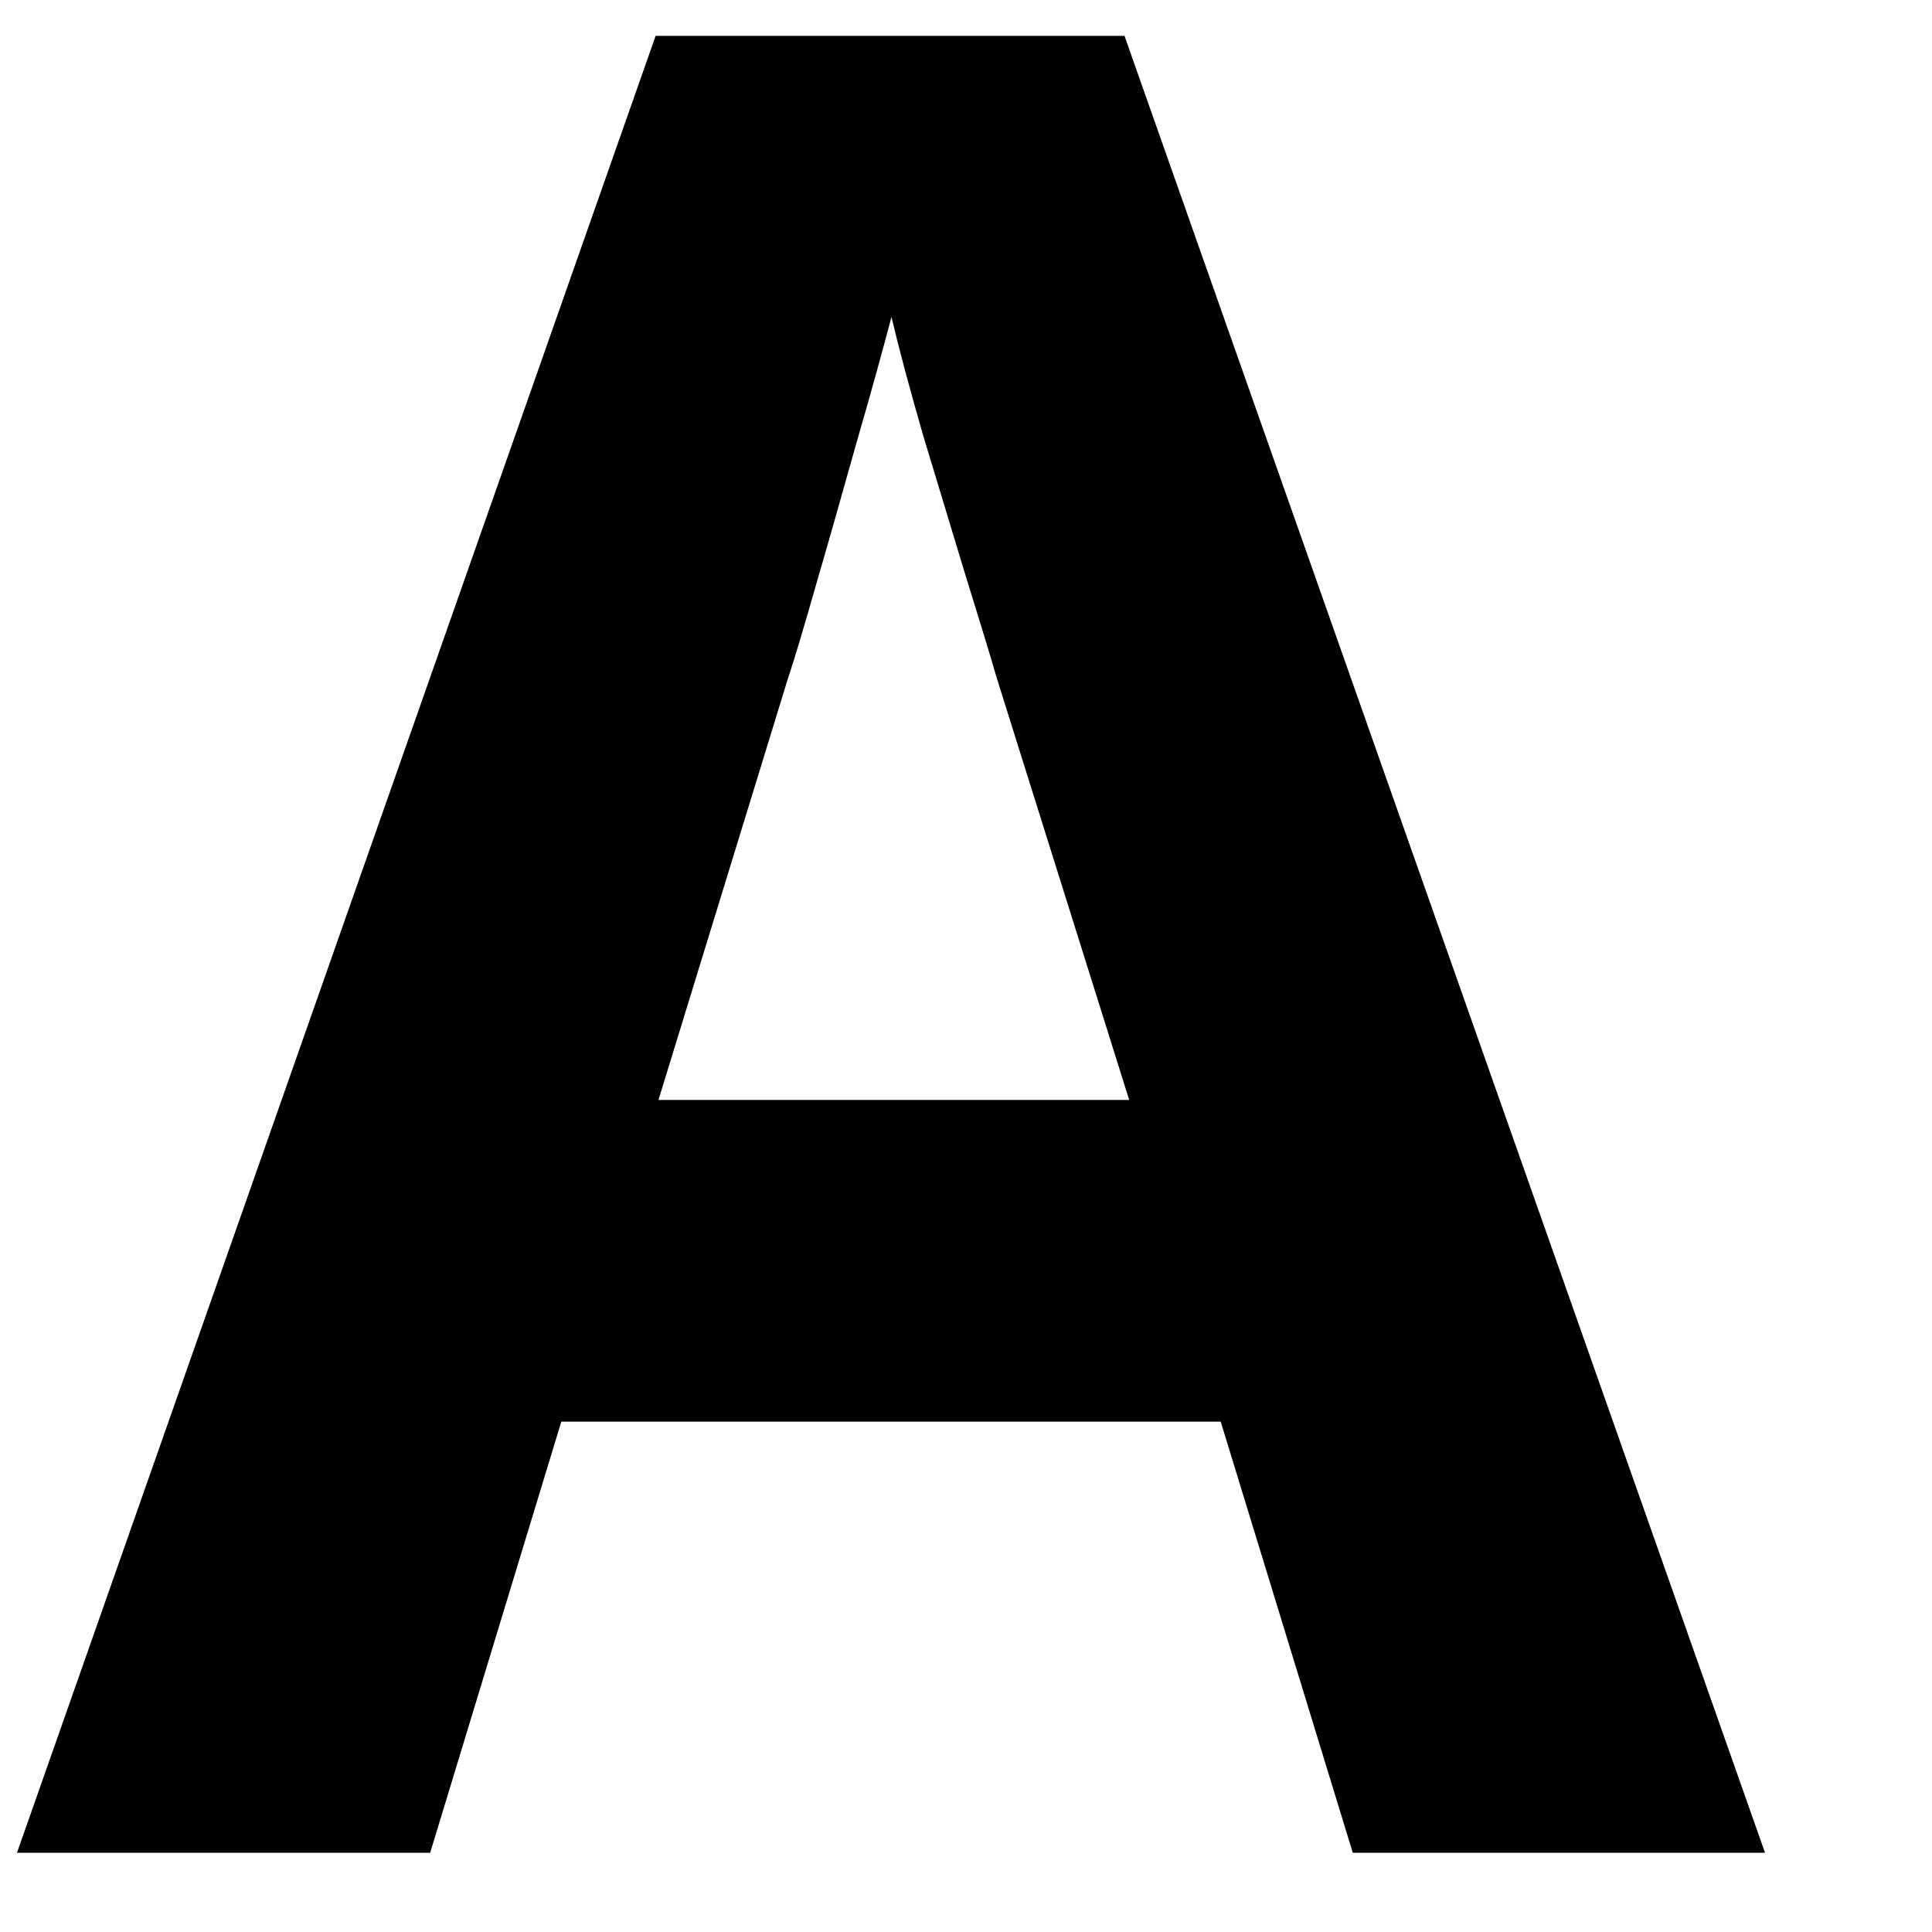
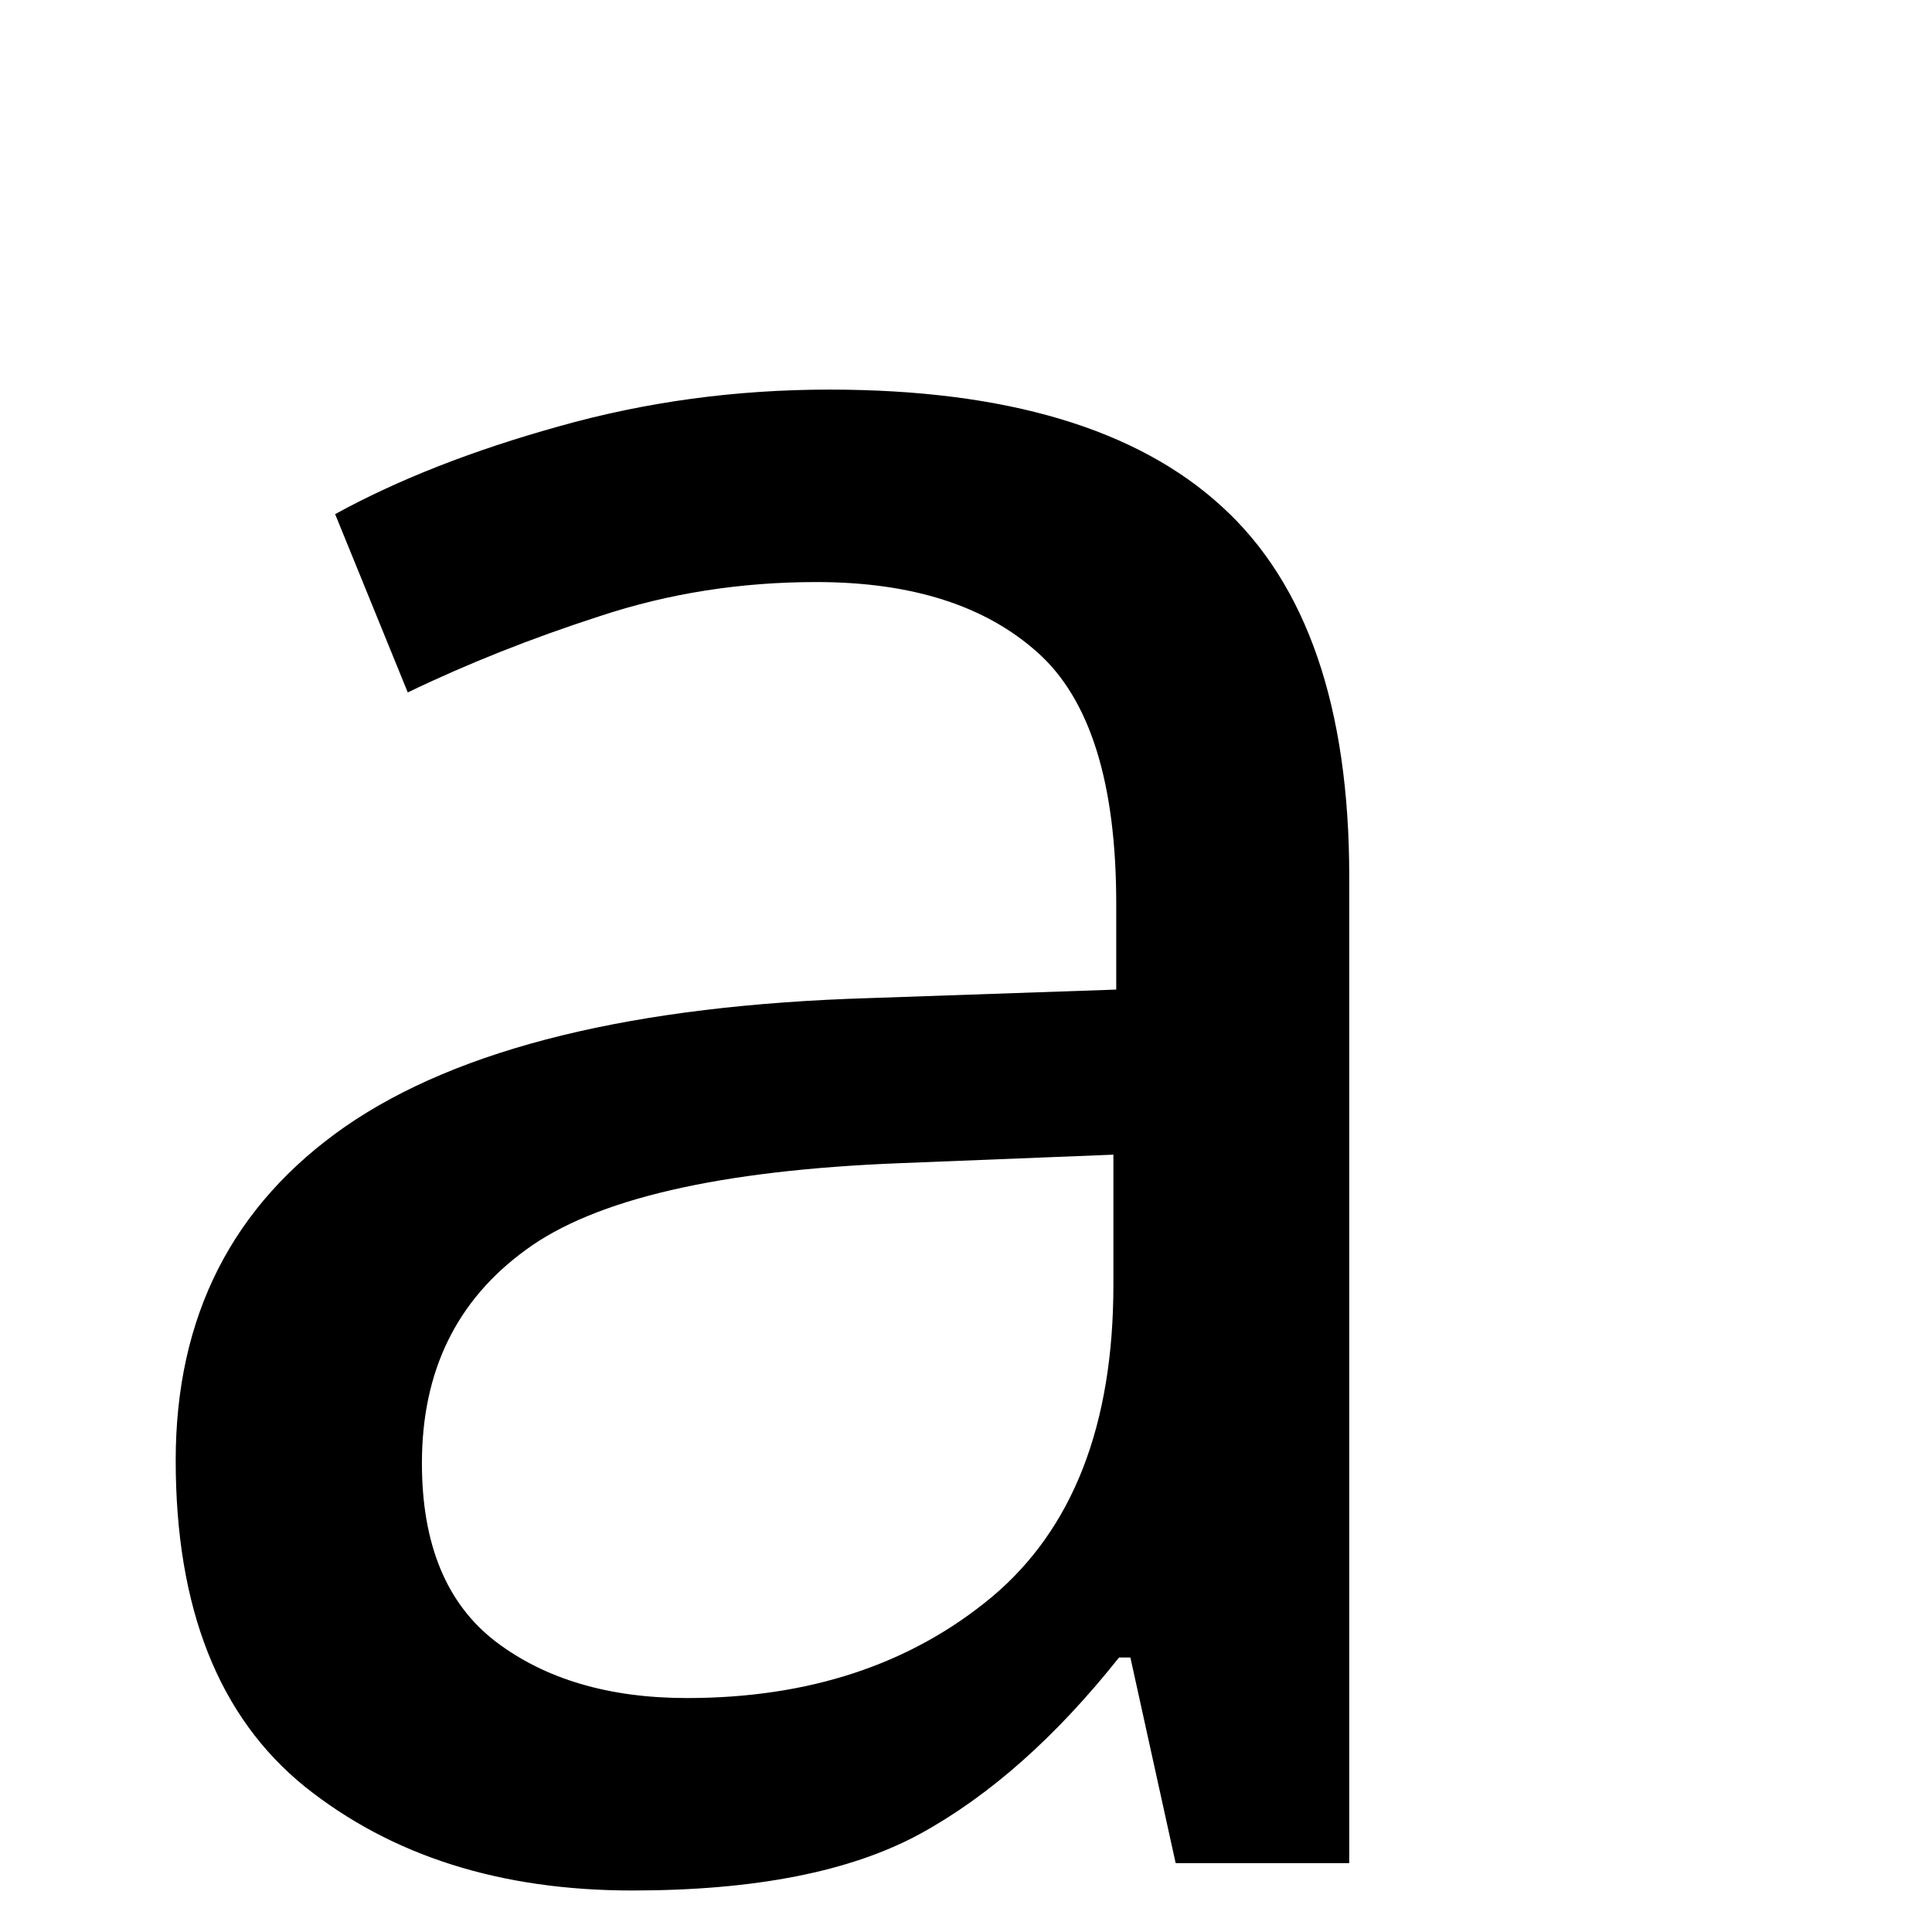
<svg xmlns="http://www.w3.org/2000/svg" width="32" height="32" viewBox="0 0 32 32" version="1.1" id="svg1">
  <defs id="defs1" />
  <g id="layer1">
-     <text xml:space="preserve" style="font-style:normal;font-variant:normal;font-weight:normal;font-stretch:normal;font-size:41.973px;font-family:Montserrat;-inkscape-font-specification:Montserrat;text-align:start;writing-mode:lr-tb;direction:ltr;text-anchor:start;fill:#000000;stroke-width:1.514" x="0.281" y="30.691" id="text1">
-       <tspan id="tspan1" x="0.281" y="30.691" style="font-style:normal;font-variant:normal;font-weight:600;font-stretch:normal;font-size:41.973px;font-family:Montserrat;-inkscape-font-specification:'Montserrat Semi-Bold';stroke-width:1.514">A</tspan>
+     <text xml:space="preserve" style="font-style:normal;font-variant:normal;font-weight:normal;font-stretch:normal;font-size:44.783px;font-family:'KG Blank Space Sketch';-inkscape-font-specification:'KG Blank Space Sketch';text-align:start;writing-mode:lr-tb;direction:ltr;text-anchor:start;fill:#000000;stroke-width:1.599" x="0.846" y="30.858" id="text1">
+       <tspan id="tspan1" x="0.846" y="30.858" style="font-style:normal;font-variant:normal;font-weight:normal;font-stretch:normal;font-family:'KG Blank Space Sketch';-inkscape-font-specification:'KG Blank Space Sketch';fill:#000000;stroke-width:1.599">a</tspan>
    </text>
  </g>
</svg>
